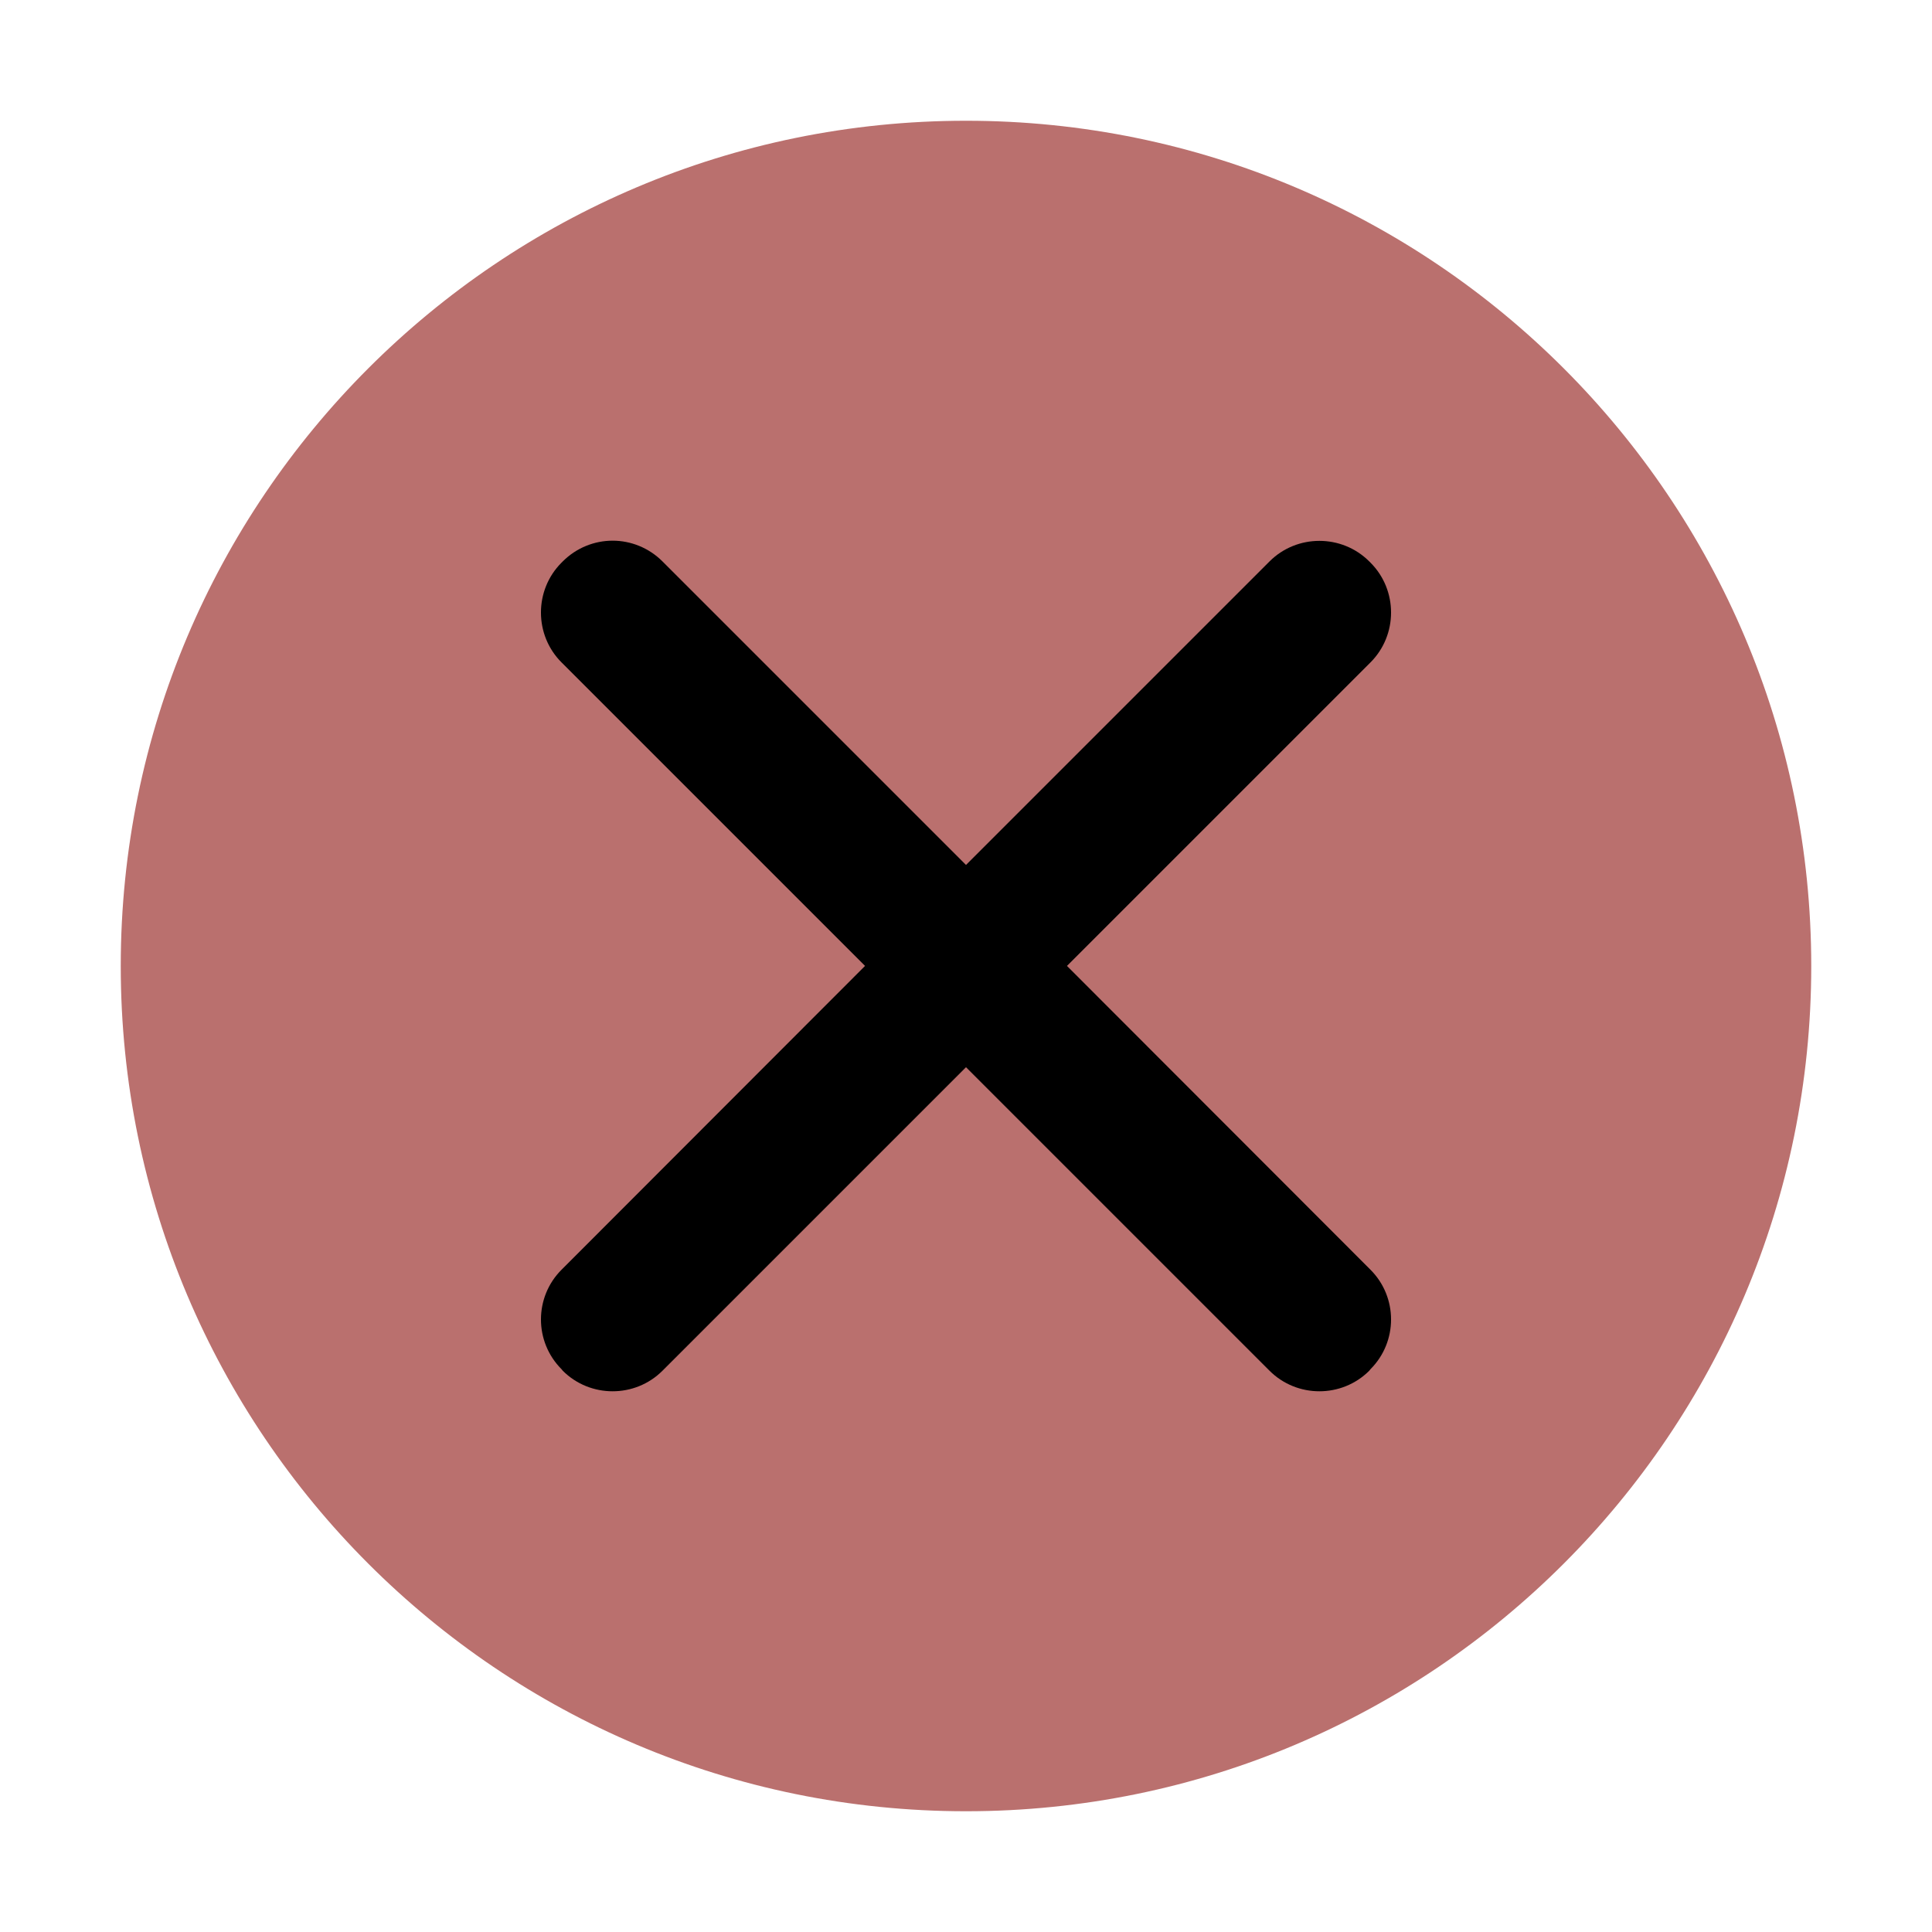
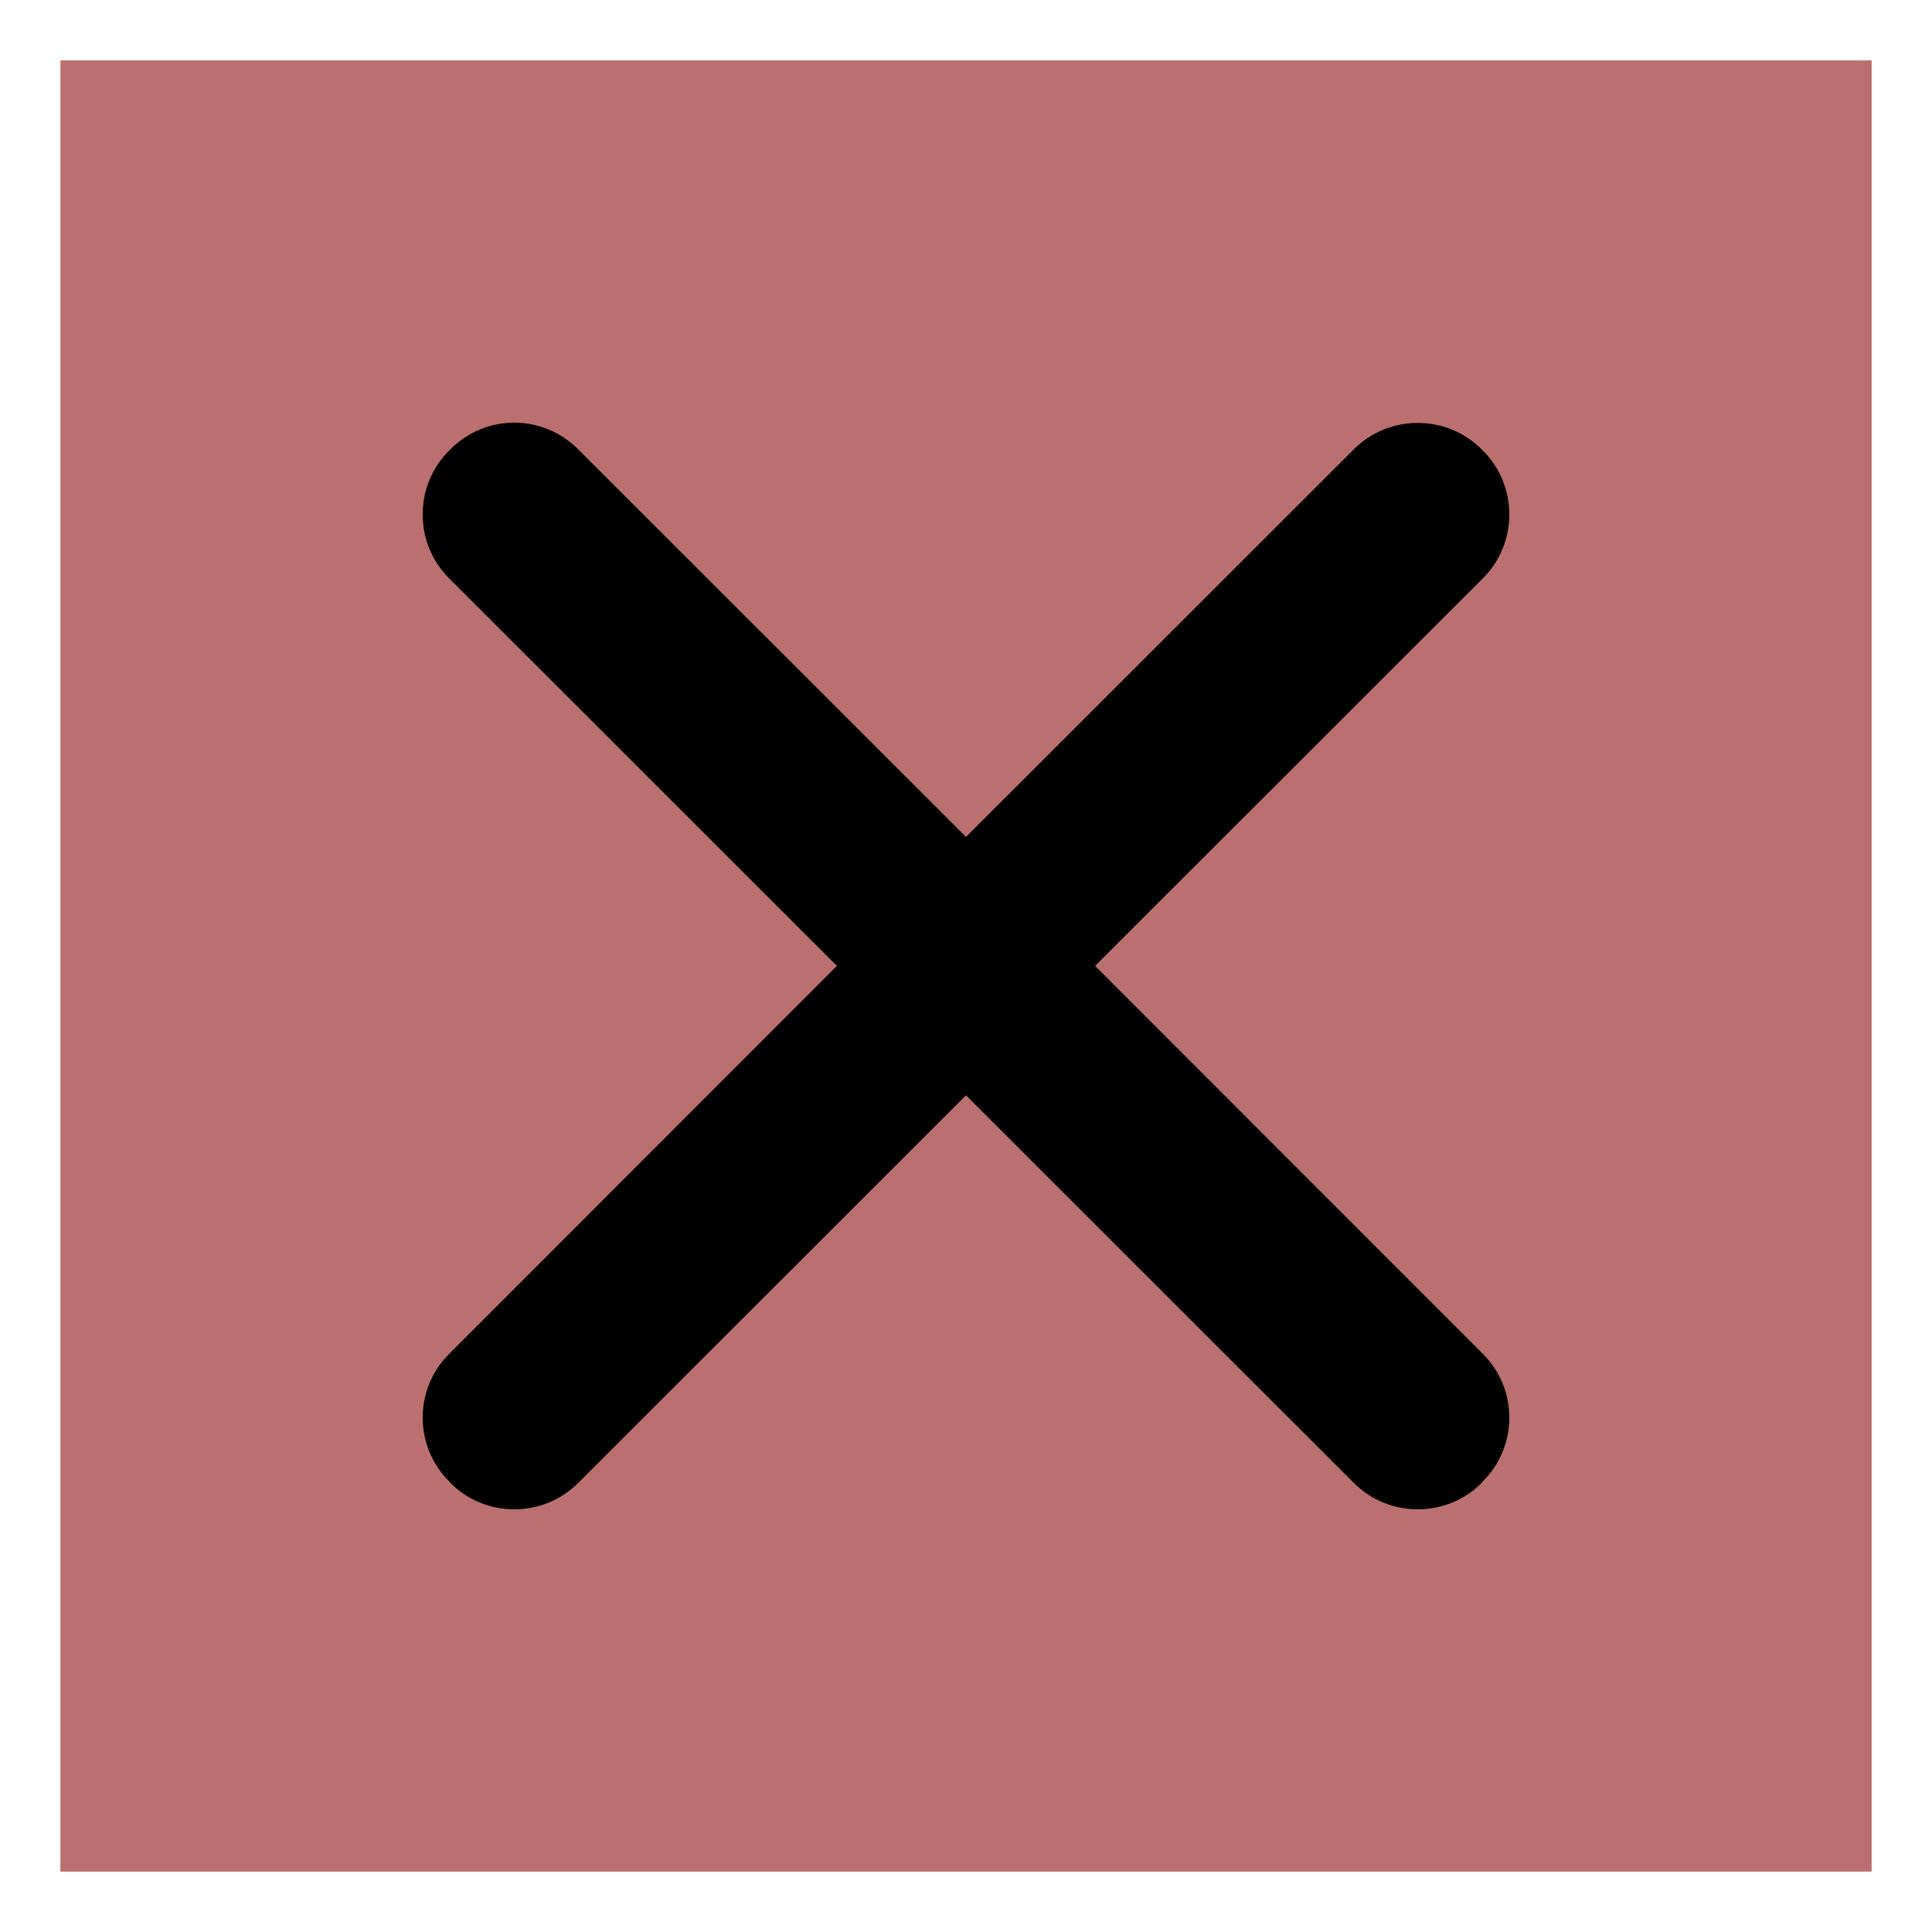
<svg xmlns="http://www.w3.org/2000/svg" width="16" height="16" id="svg2" version="1.1">
  <defs id="defs4" />
-   <g id="layer1" transform="translate(-671.1429,-648.5765)">
-     <g transform="matrix(0.1265625,0,0,-0.1265625,672.0709,663.0964)" id="g4090">
-       <g transform="scale(0.1,0.1)" id="g4092">
-         <path id="path4094" style="fill:#ba706e;fill-opacity:1;fill-rule:evenodd;stroke:none" d="m 558.777,-37.935 c 305.456,0 553.081,247.626 553.081,553.086 0,305.461 -247.625,553.087 -553.081,553.087 -305.465,0 -553.091,-247.625 -553.091,-553.087 0,-305.46 247.626,-553.086 553.091,-553.086" />
-         <g id="g4144" transform="matrix(1.068034,0,0,1.068034,0.417863,-41.90048)">
-           <path d="m 522.792,40.699 c 265.569,0 480.86,215.295 480.86,480.869 0,265.575 -215.291,480.866 -480.86,480.866 -265.579,0 -480.87,-215.291 -480.87,-480.866 0,-265.574 215.291,-480.869 480.87,-480.869" style="fill:#ba706e;fill-opacity:1;fill-rule:evenodd;stroke:none" id="path4096" />
-           <path id="path4098" d="m 306.284,782.15 c -11.068,0 -22.152,-4.315 -30.55,-12.713 l -0.759,-0.759 c -16.798,-16.796 -16.798,-44.304 0,-61.101 L 460.933,521.619 274.975,335.471 c -16.793,-16.791 -16.793,-44.114 0,-60.911 l 0.759,-0.949 c 16.791,-16.796 44.304,-16.796 61.101,0 L 522.792,459.569 708.75,273.611 c 16.793,-16.796 44.304,-16.796 61.101,0 l 0.759,0.949 c 16.791,16.791 16.791,44.119 0,60.911 l -185.958,186.148 185.958,185.958 c 16.791,16.796 16.796,44.309 0,61.101 l -0.759,0.759 c -16.801,16.791 -44.308,16.791 -61.101,0 L 522.792,583.478 336.834,769.436 c -8.398,8.398 -19.483,12.713 -30.55,12.713 z" style="fill:#000000;fill-opacity:1;fill-rule:evenodd;stroke:none" />
-         </g>
-       </g>
-     </g>
-   </g>
+   <rect style="fill:#ba706e;fill-opacity:1;stroke:#88b7af;stroke-width:0;stroke-linejoin:miter;stroke-dasharray:none" id="rect1" width="15" height="15" x="0.5" y="0.5" />
+   <path id="path4098" d="m 4.259,3.5 c -0.191,0 -0.383,0.075 -0.528,0.22 l -0.013,0.013 c -0.29,0.29 -0.29,0.765 0,1.055 L 6.931,7.999 3.718,11.214 c -0.29,0.29 -0.29,0.762 0,1.052 l 0.013,0.016 c 0.29,0.29 0.766,0.29 1.056,0 L 8,9.071 11.213,12.282 c 0.29,0.29 0.766,0.29 1.056,0 l 0.013,-0.016 c 0.29,-0.29 0.29,-0.762 0,-1.052 L 9.069,7.999 12.282,4.788 c 0.29,-0.29 0.29,-0.765 0,-1.055 l -0.013,-0.013 c -0.29,-0.29 -0.766,-0.29 -1.056,0 L 8,6.931 4.787,3.72 C 4.642,3.575 4.45,3.5 4.259,3.5 Z" style="fill:#000000;fill-opacity:1;fill-rule:evenodd;stroke:none;stroke-width:0.017" />
+   <g id="layer1" transform="translate(-671.1429,-648.5765)" />
</svg>
